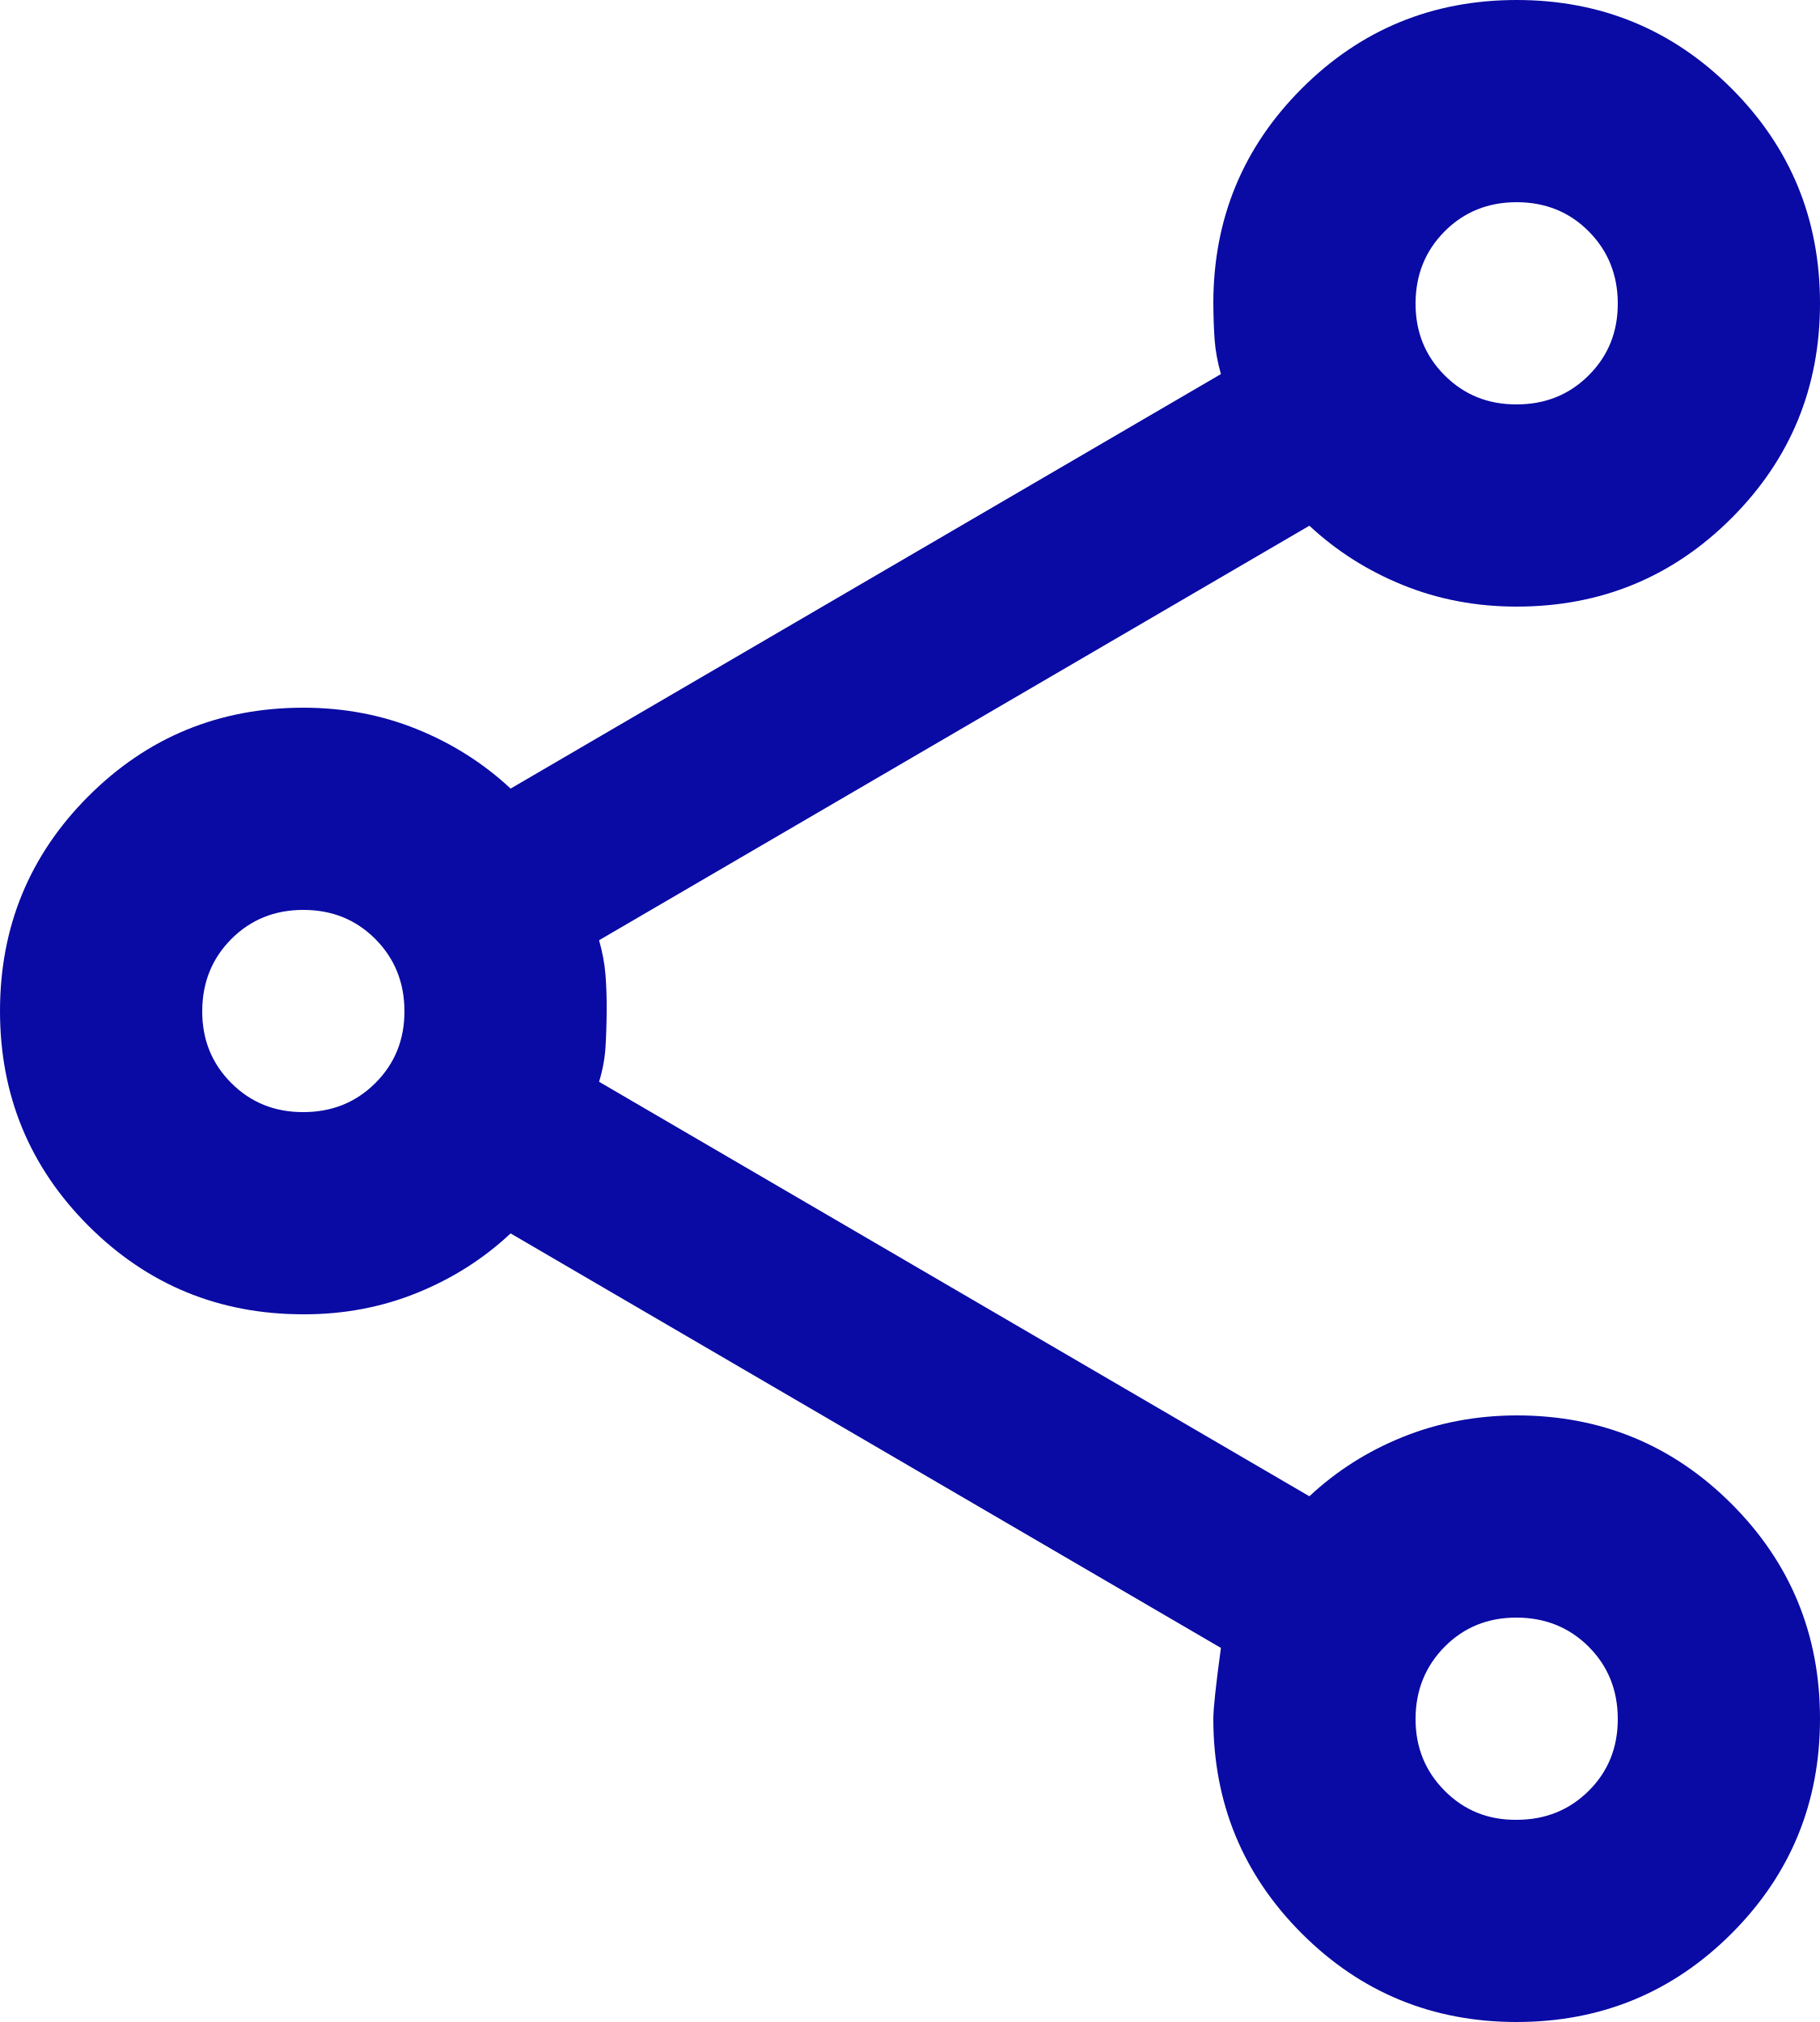
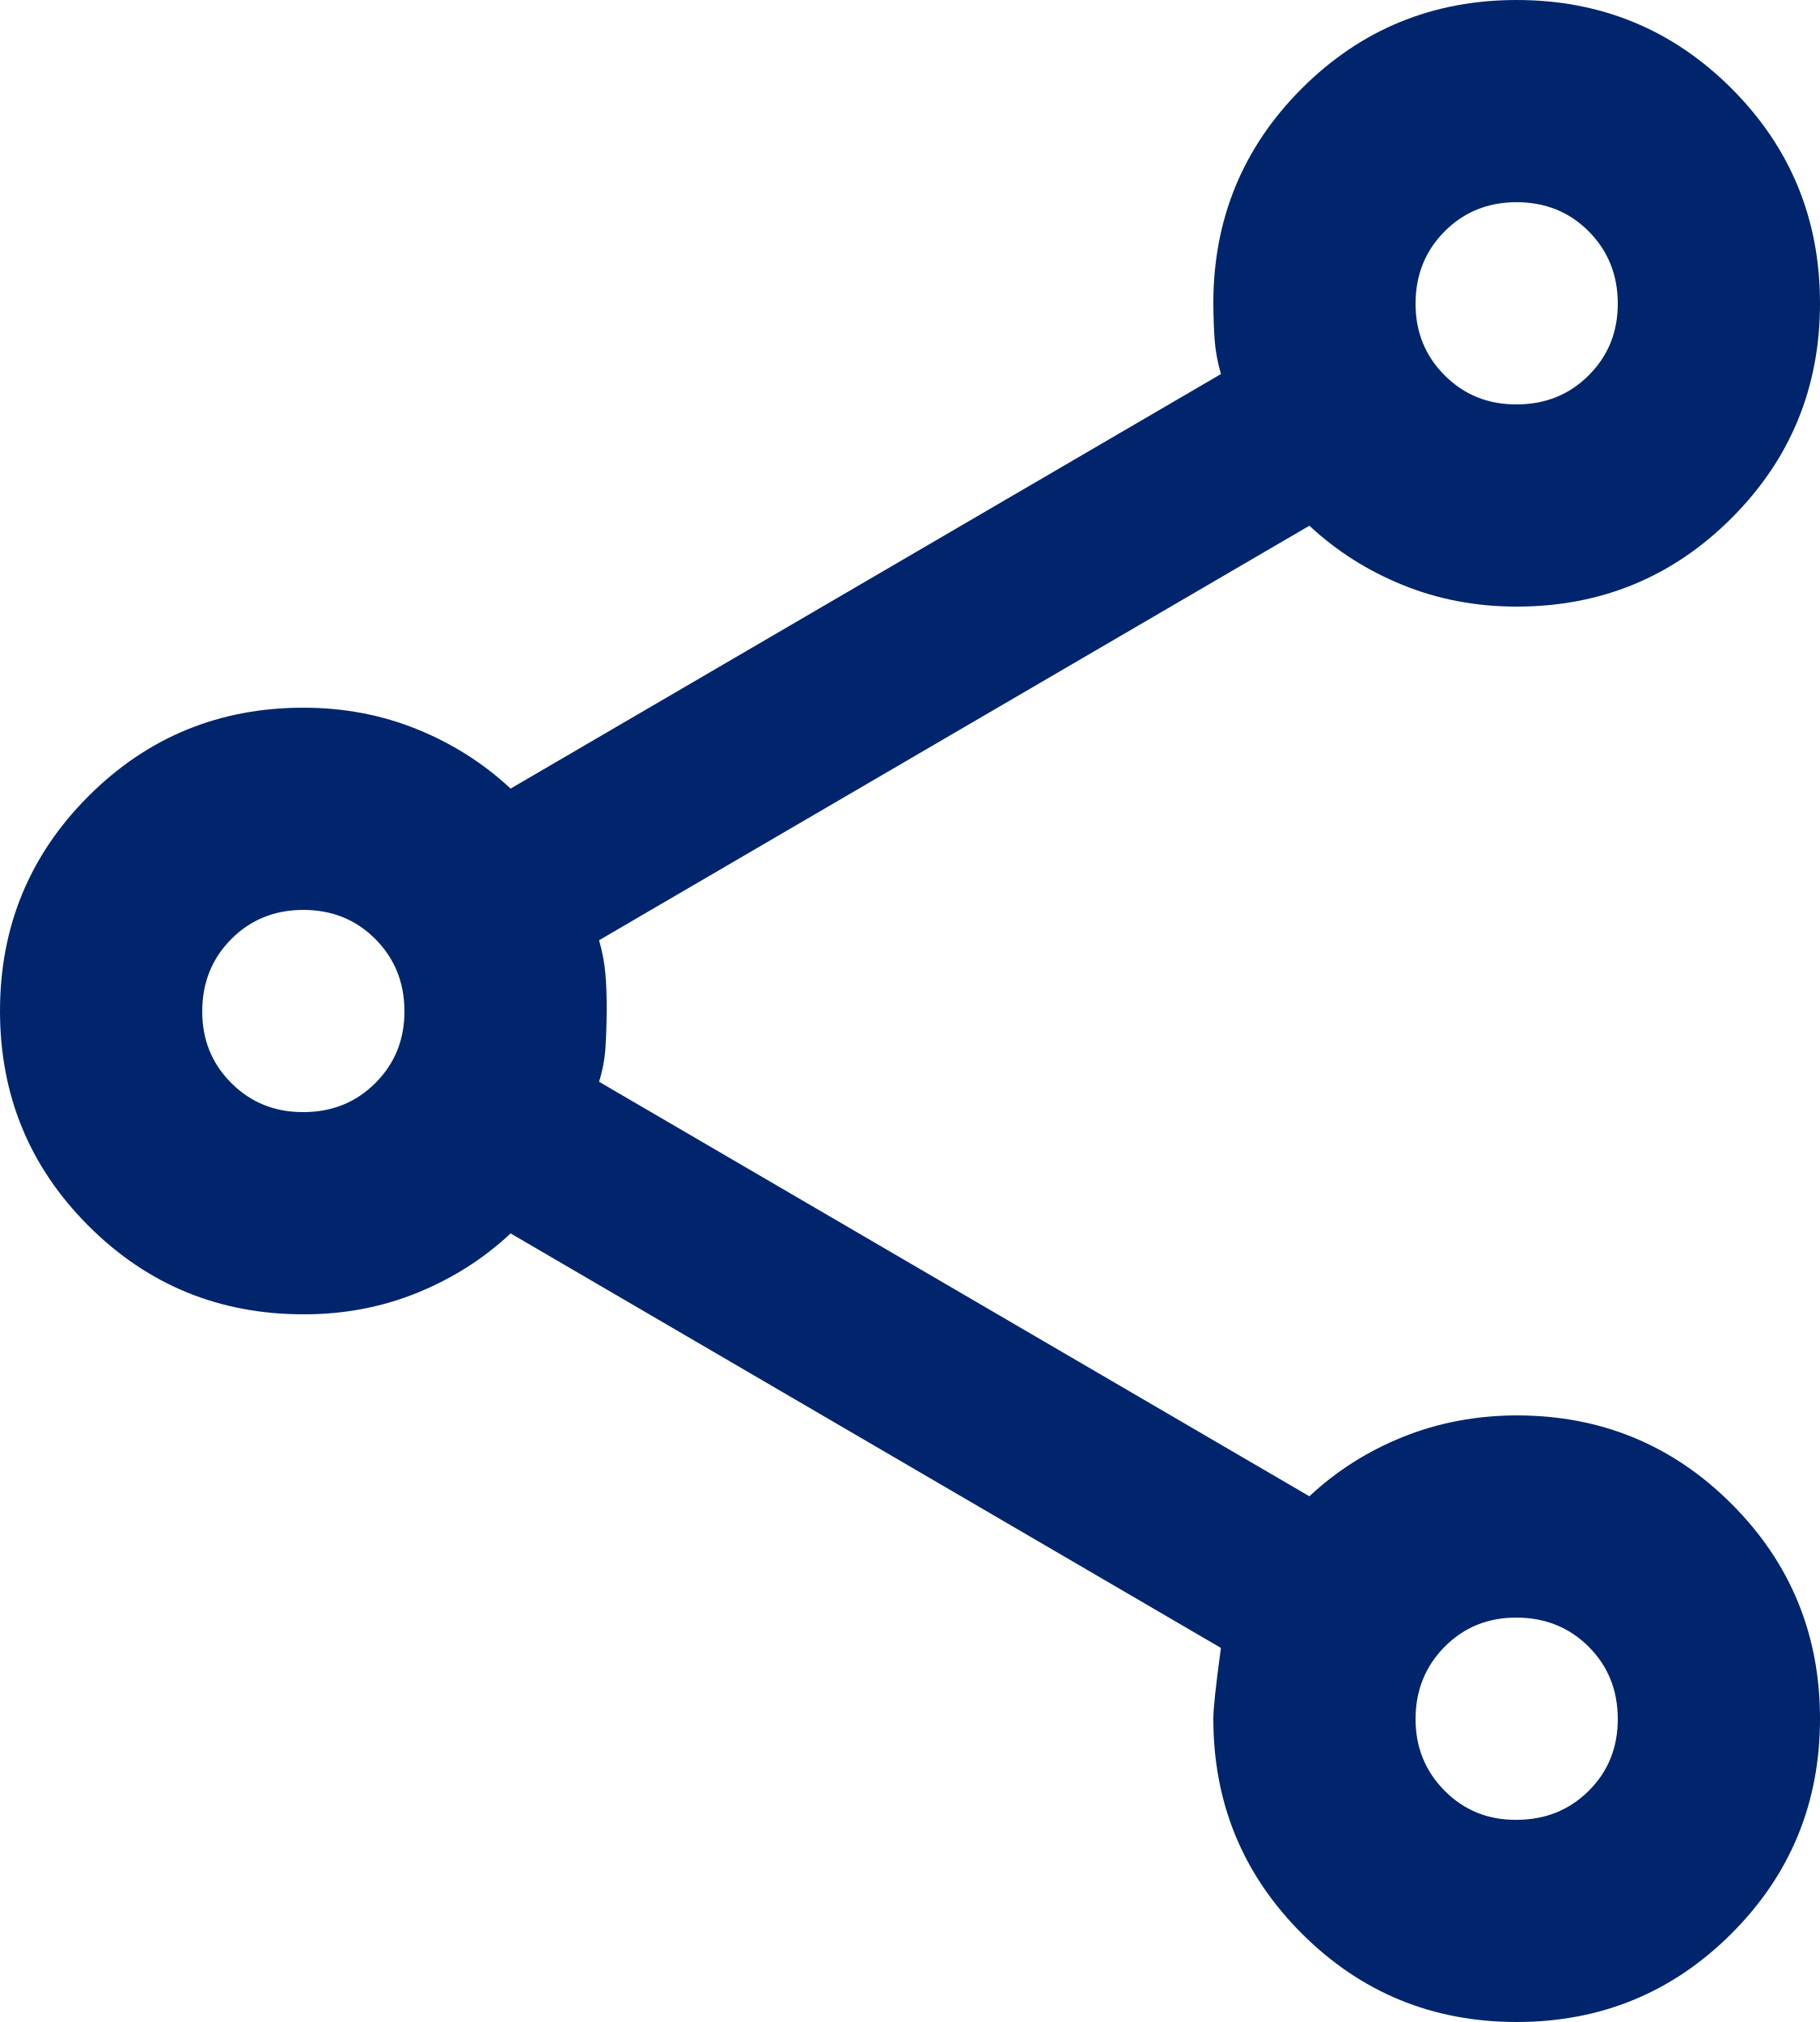
<svg xmlns="http://www.w3.org/2000/svg" width="18" height="20" viewBox="0 0 18 20" fill="none">
-   <path d="M15 20C14.167 20 13.458 19.708 12.875 19.125C12.292 18.542 12 17.833 12 17C12 16.9 12.025 16.667 12.075 16.3L5.05 12.2C4.783 12.45 4.475 12.646 4.125 12.788C3.775 12.93 3.4 13.001 3 13C2.167 13 1.458 12.708 0.875 12.125C0.292 11.542 0 10.833 0 10C0 9.167 0.292 8.458 0.875 7.875C1.458 7.292 2.167 7 3 7C3.4 7 3.775 7.071 4.125 7.213C4.475 7.355 4.783 7.551 5.05 7.8L12.075 3.7C12.042 3.583 12.021 3.471 12.013 3.363C12.005 3.255 12.001 3.134 12 3C12 2.167 12.292 1.458 12.875 0.875C13.458 0.292 14.167 0 15 0C15.833 0 16.542 0.292 17.125 0.875C17.708 1.458 18 2.167 18 3C18 3.833 17.708 4.542 17.125 5.125C16.542 5.708 15.833 6 15 6C14.6 6 14.225 5.929 13.875 5.787C13.525 5.645 13.217 5.449 12.95 5.2L5.925 9.3C5.958 9.417 5.979 9.529 5.988 9.638C5.997 9.747 6.001 9.867 6 10C5.999 10.133 5.995 10.254 5.988 10.363C5.981 10.472 5.96 10.585 5.925 10.7L12.95 14.8C13.217 14.55 13.525 14.354 13.875 14.213C14.225 14.072 14.6 14.001 15 14C15.833 14 16.542 14.292 17.125 14.875C17.708 15.458 18 16.167 18 17C18 17.833 17.708 18.542 17.125 19.125C16.542 19.708 15.833 20 15 20ZM15 18C15.283 18 15.521 17.904 15.713 17.713C15.905 17.522 16.001 17.284 16 17C15.999 16.716 15.903 16.479 15.712 16.288C15.521 16.097 15.283 16.001 15 16C14.717 15.999 14.479 16.095 14.288 16.288C14.097 16.481 14.001 16.719 14 17C13.999 17.281 14.095 17.519 14.288 17.713C14.481 17.907 14.718 18.003 15 18ZM3 11C3.283 11 3.521 10.904 3.713 10.712C3.905 10.52 4.001 10.283 4 10C3.999 9.717 3.903 9.48 3.712 9.288C3.521 9.096 3.283 9 3 9C2.717 9 2.479 9.096 2.288 9.288C2.097 9.48 2.001 9.717 2 10C1.999 10.283 2.095 10.52 2.288 10.713C2.481 10.906 2.718 11.001 3 11ZM15 4C15.283 4 15.521 3.904 15.713 3.712C15.905 3.52 16.001 3.283 16 3C15.999 2.717 15.903 2.48 15.712 2.288C15.521 2.096 15.283 2 15 2C14.717 2 14.479 2.096 14.288 2.288C14.097 2.48 14.001 2.717 14 3C13.999 3.283 14.095 3.52 14.288 3.713C14.481 3.906 14.718 4.001 15 4Z" fill="#0a0ba4" />
+   <path d="M15 20C14.167 20 13.458 19.708 12.875 19.125C12.292 18.542 12 17.833 12 17C12 16.9 12.025 16.667 12.075 16.3L5.05 12.2C4.783 12.45 4.475 12.646 4.125 12.788C3.775 12.93 3.4 13.001 3 13C2.167 13 1.458 12.708 0.875 12.125C0.292 11.542 0 10.833 0 10C0 9.167 0.292 8.458 0.875 7.875C1.458 7.292 2.167 7 3 7C3.4 7 3.775 7.071 4.125 7.213C4.475 7.355 4.783 7.551 5.05 7.8L12.075 3.7C12.042 3.583 12.021 3.471 12.013 3.363C12.005 3.255 12.001 3.134 12 3C12 2.167 12.292 1.458 12.875 0.875C13.458 0.292 14.167 0 15 0C15.833 0 16.542 0.292 17.125 0.875C17.708 1.458 18 2.167 18 3C18 3.833 17.708 4.542 17.125 5.125C16.542 5.708 15.833 6 15 6C14.6 6 14.225 5.929 13.875 5.787C13.525 5.645 13.217 5.449 12.95 5.2L5.925 9.3C5.958 9.417 5.979 9.529 5.988 9.638C5.997 9.747 6.001 9.867 6 10C5.999 10.133 5.995 10.254 5.988 10.363C5.981 10.472 5.96 10.585 5.925 10.7L12.95 14.8C13.217 14.55 13.525 14.354 13.875 14.213C14.225 14.072 14.6 14.001 15 14C15.833 14 16.542 14.292 17.125 14.875C17.708 15.458 18 16.167 18 17C18 17.833 17.708 18.542 17.125 19.125C16.542 19.708 15.833 20 15 20ZM15 18C15.283 18 15.521 17.904 15.713 17.713C15.905 17.522 16.001 17.284 16 17C15.999 16.716 15.903 16.479 15.712 16.288C15.521 16.097 15.283 16.001 15 16C14.717 15.999 14.479 16.095 14.288 16.288C14.097 16.481 14.001 16.719 14 17C13.999 17.281 14.095 17.519 14.288 17.713C14.481 17.907 14.718 18.003 15 18ZM3 11C3.283 11 3.521 10.904 3.713 10.712C3.905 10.52 4.001 10.283 4 10C3.999 9.717 3.903 9.48 3.712 9.288C3.521 9.096 3.283 9 3 9C2.717 9 2.479 9.096 2.288 9.288C2.097 9.48 2.001 9.717 2 10C1.999 10.283 2.095 10.52 2.288 10.713C2.481 10.906 2.718 11.001 3 11ZM15 4C15.283 4 15.521 3.904 15.713 3.712C15.905 3.52 16.001 3.283 16 3C15.999 2.717 15.903 2.48 15.712 2.288C15.521 2.096 15.283 2 15 2C14.717 2 14.479 2.096 14.288 2.288C14.097 2.48 14.001 2.717 14 3C13.999 3.283 14.095 3.52 14.288 3.713C14.481 3.906 14.718 4.001 15 4Z" fill="#00256C" />
</svg>
